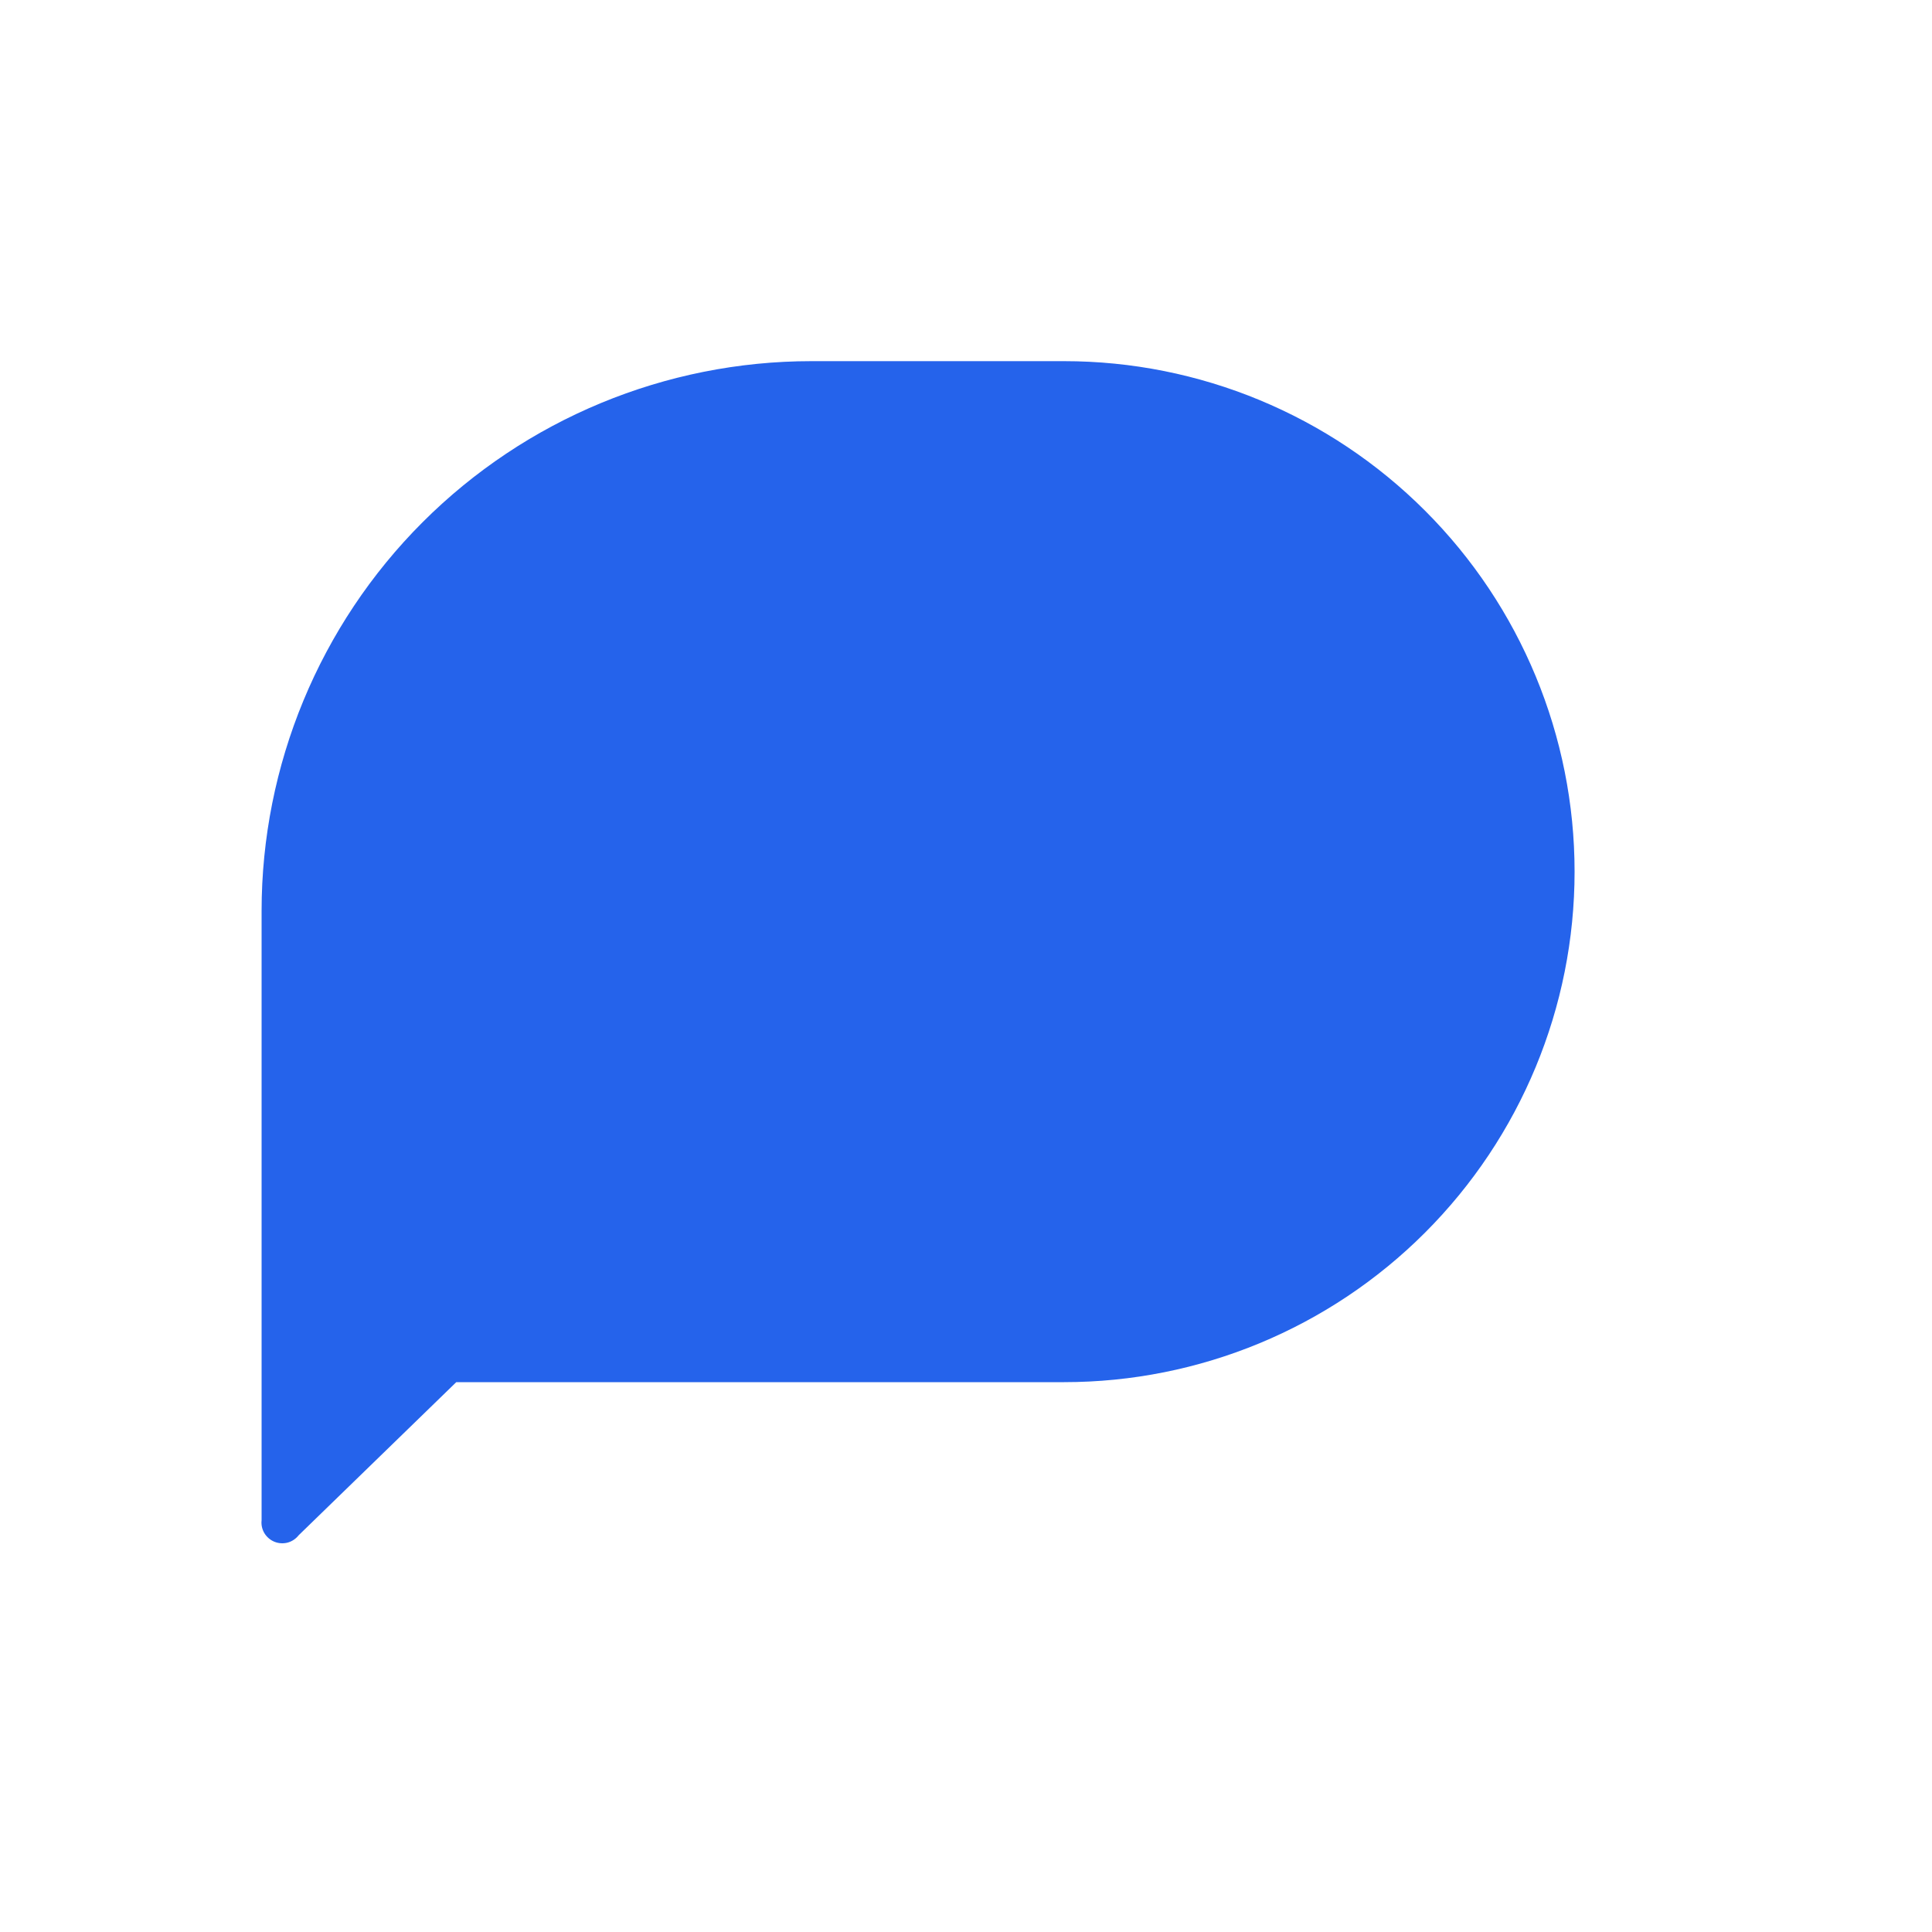
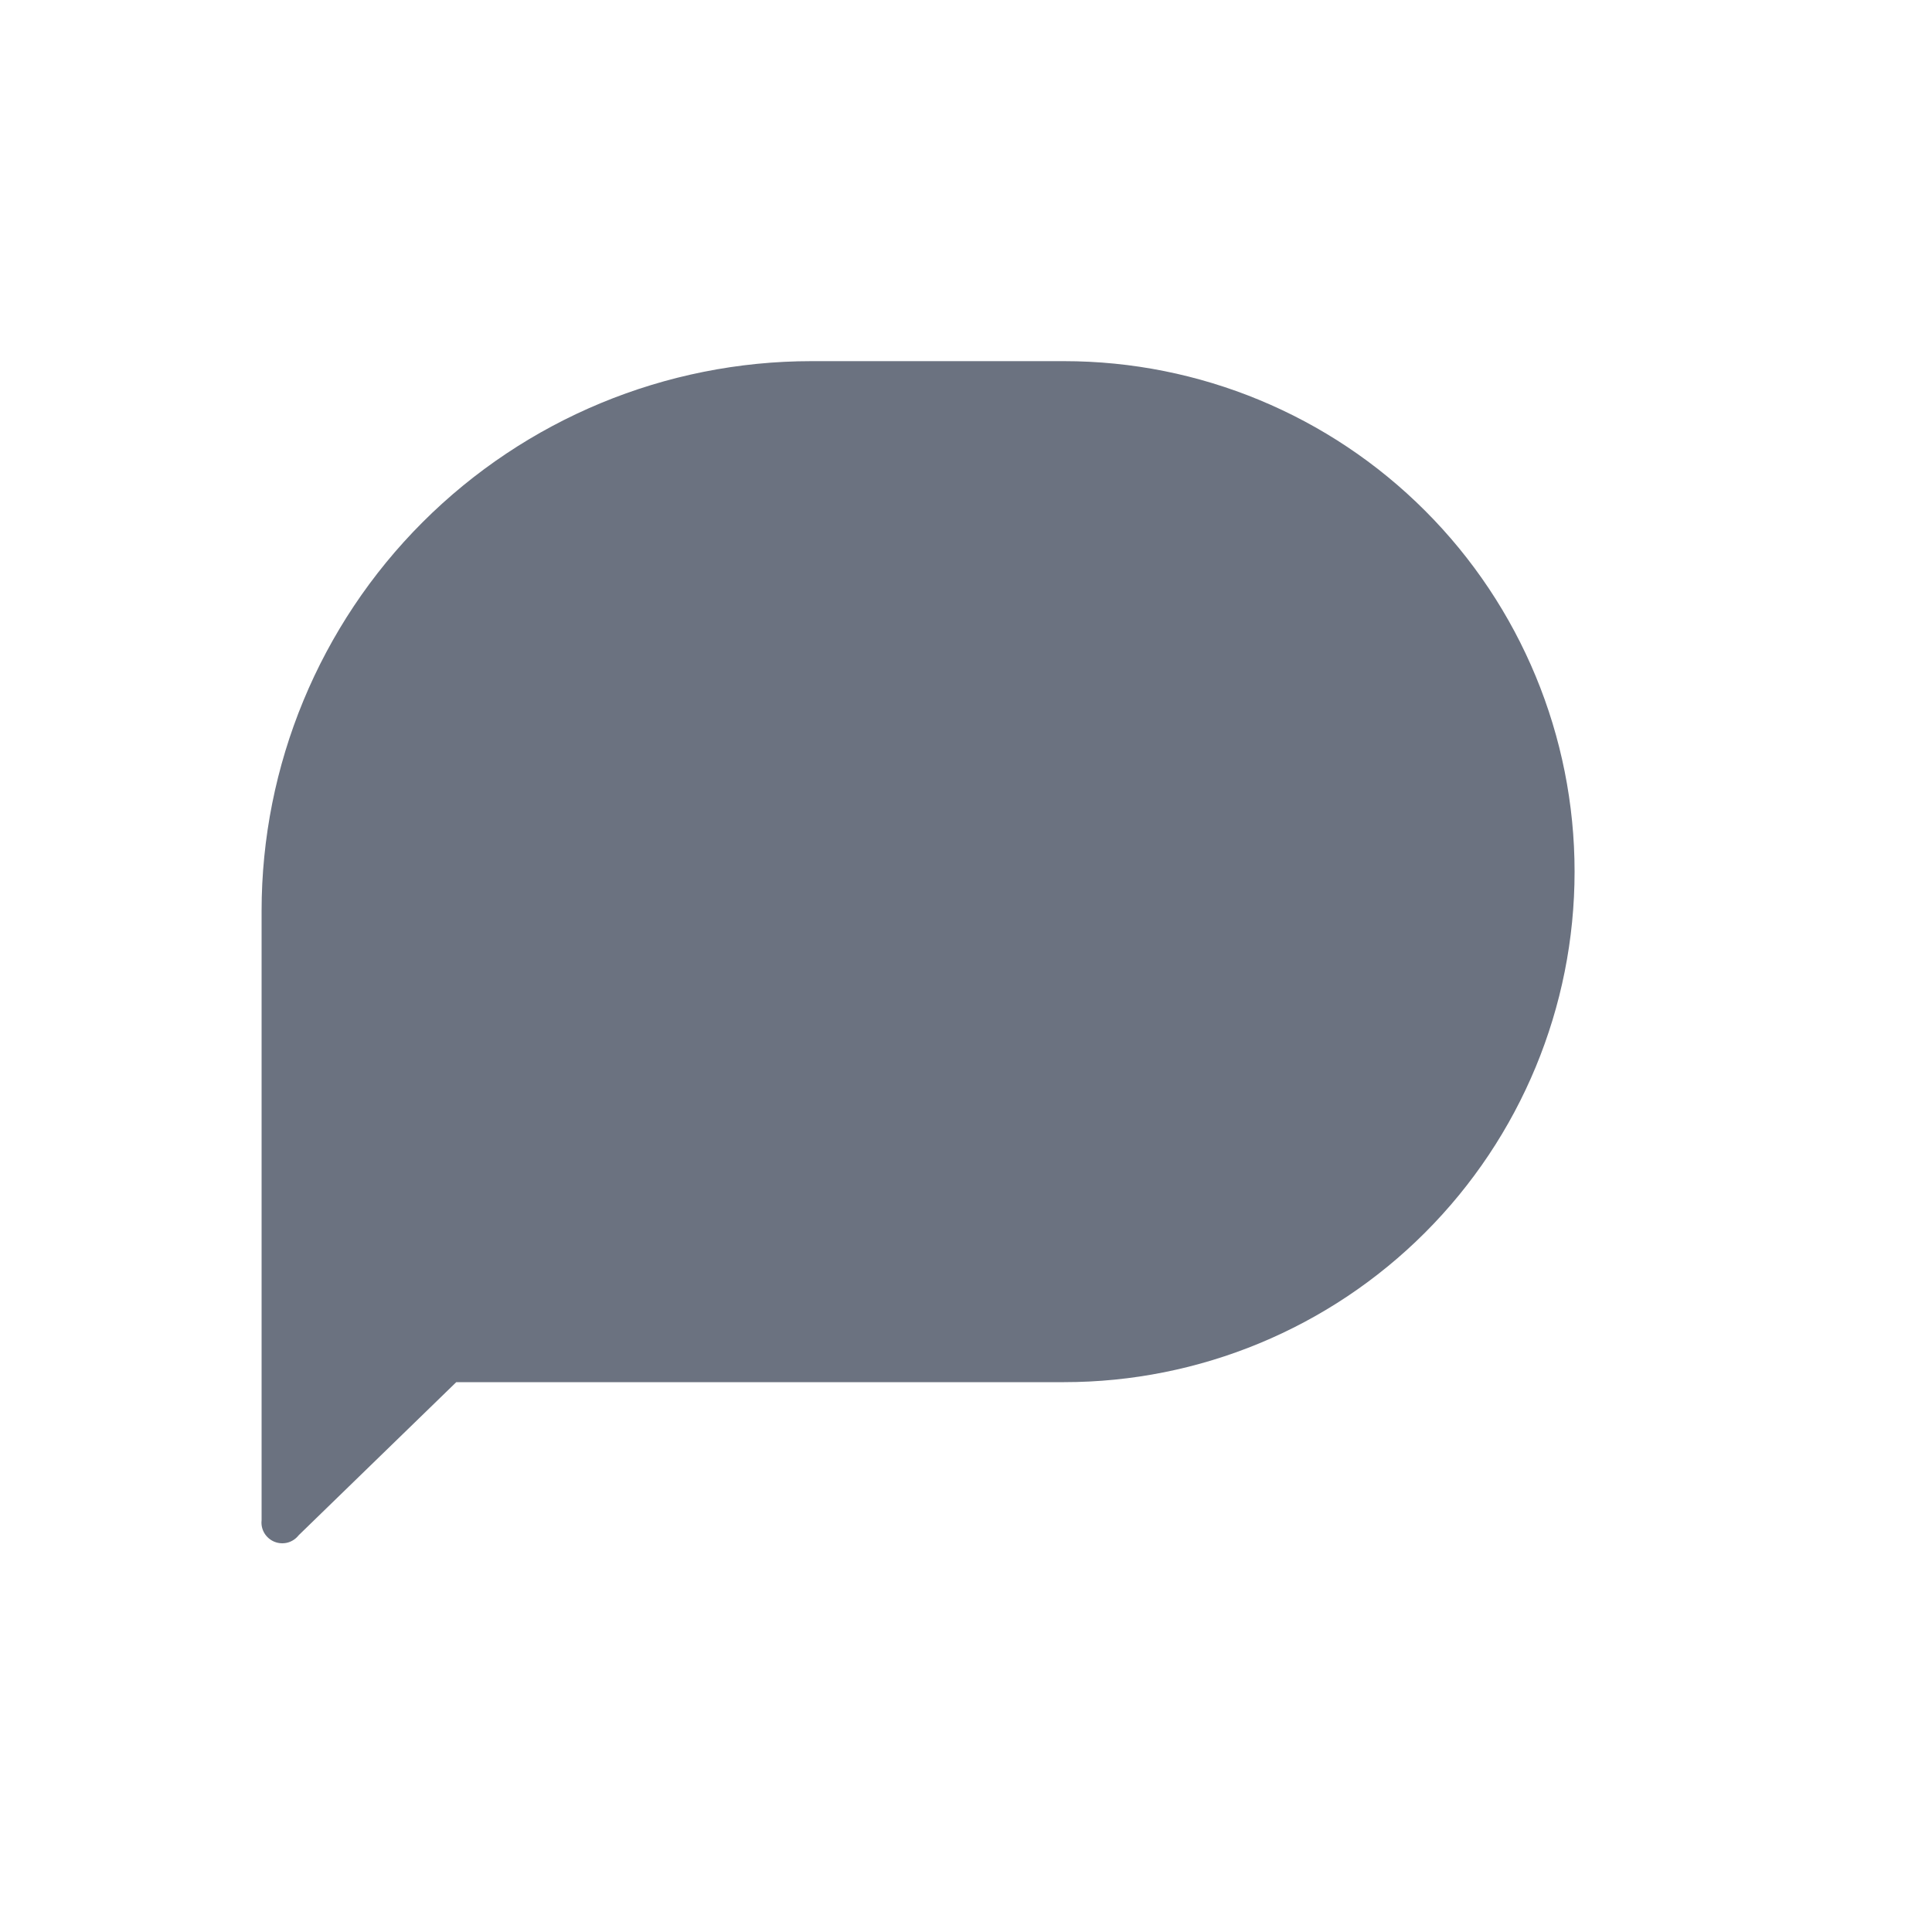
<svg xmlns="http://www.w3.org/2000/svg" width="30" height="30" viewBox="0 0 30 30">
-   <path d="M4.062 14.146C4.062 11.882 4.961 9.71 6.562 8.109C8.164 6.508 10.335 5.608 12.6 5.608H16.523C18.625 5.608 20.642 6.443 22.128 7.93C23.615 9.416 24.45 11.432 24.45 13.535C24.45 15.637 23.615 17.653 22.128 19.14C20.642 20.627 18.625 21.462 16.523 21.462H7.085L4.638 23.839C4.595 23.894 4.536 23.934 4.468 23.953C4.4 23.971 4.328 23.967 4.263 23.941C4.198 23.915 4.143 23.868 4.106 23.808C4.07 23.748 4.054 23.678 4.062 23.608V14.146Z" style="fill:rgb(37, 99, 235)" />
+   <path d="M4.062 14.146C4.062 11.882 4.961 9.71 6.562 8.109C8.164 6.508 10.335 5.608 12.6 5.608H16.523C18.625 5.608 20.642 6.443 22.128 7.93C23.615 9.416 24.45 11.432 24.45 13.535C24.45 15.637 23.615 17.653 22.128 19.14C20.642 20.627 18.625 21.462 16.523 21.462H7.085L4.638 23.839C4.595 23.894 4.536 23.934 4.468 23.953C4.4 23.971 4.328 23.967 4.263 23.941C4.198 23.915 4.143 23.868 4.106 23.808C4.07 23.748 4.054 23.678 4.062 23.608V14.146Z" style="fill:rgb(107, 114, 128)" />
</svg>
